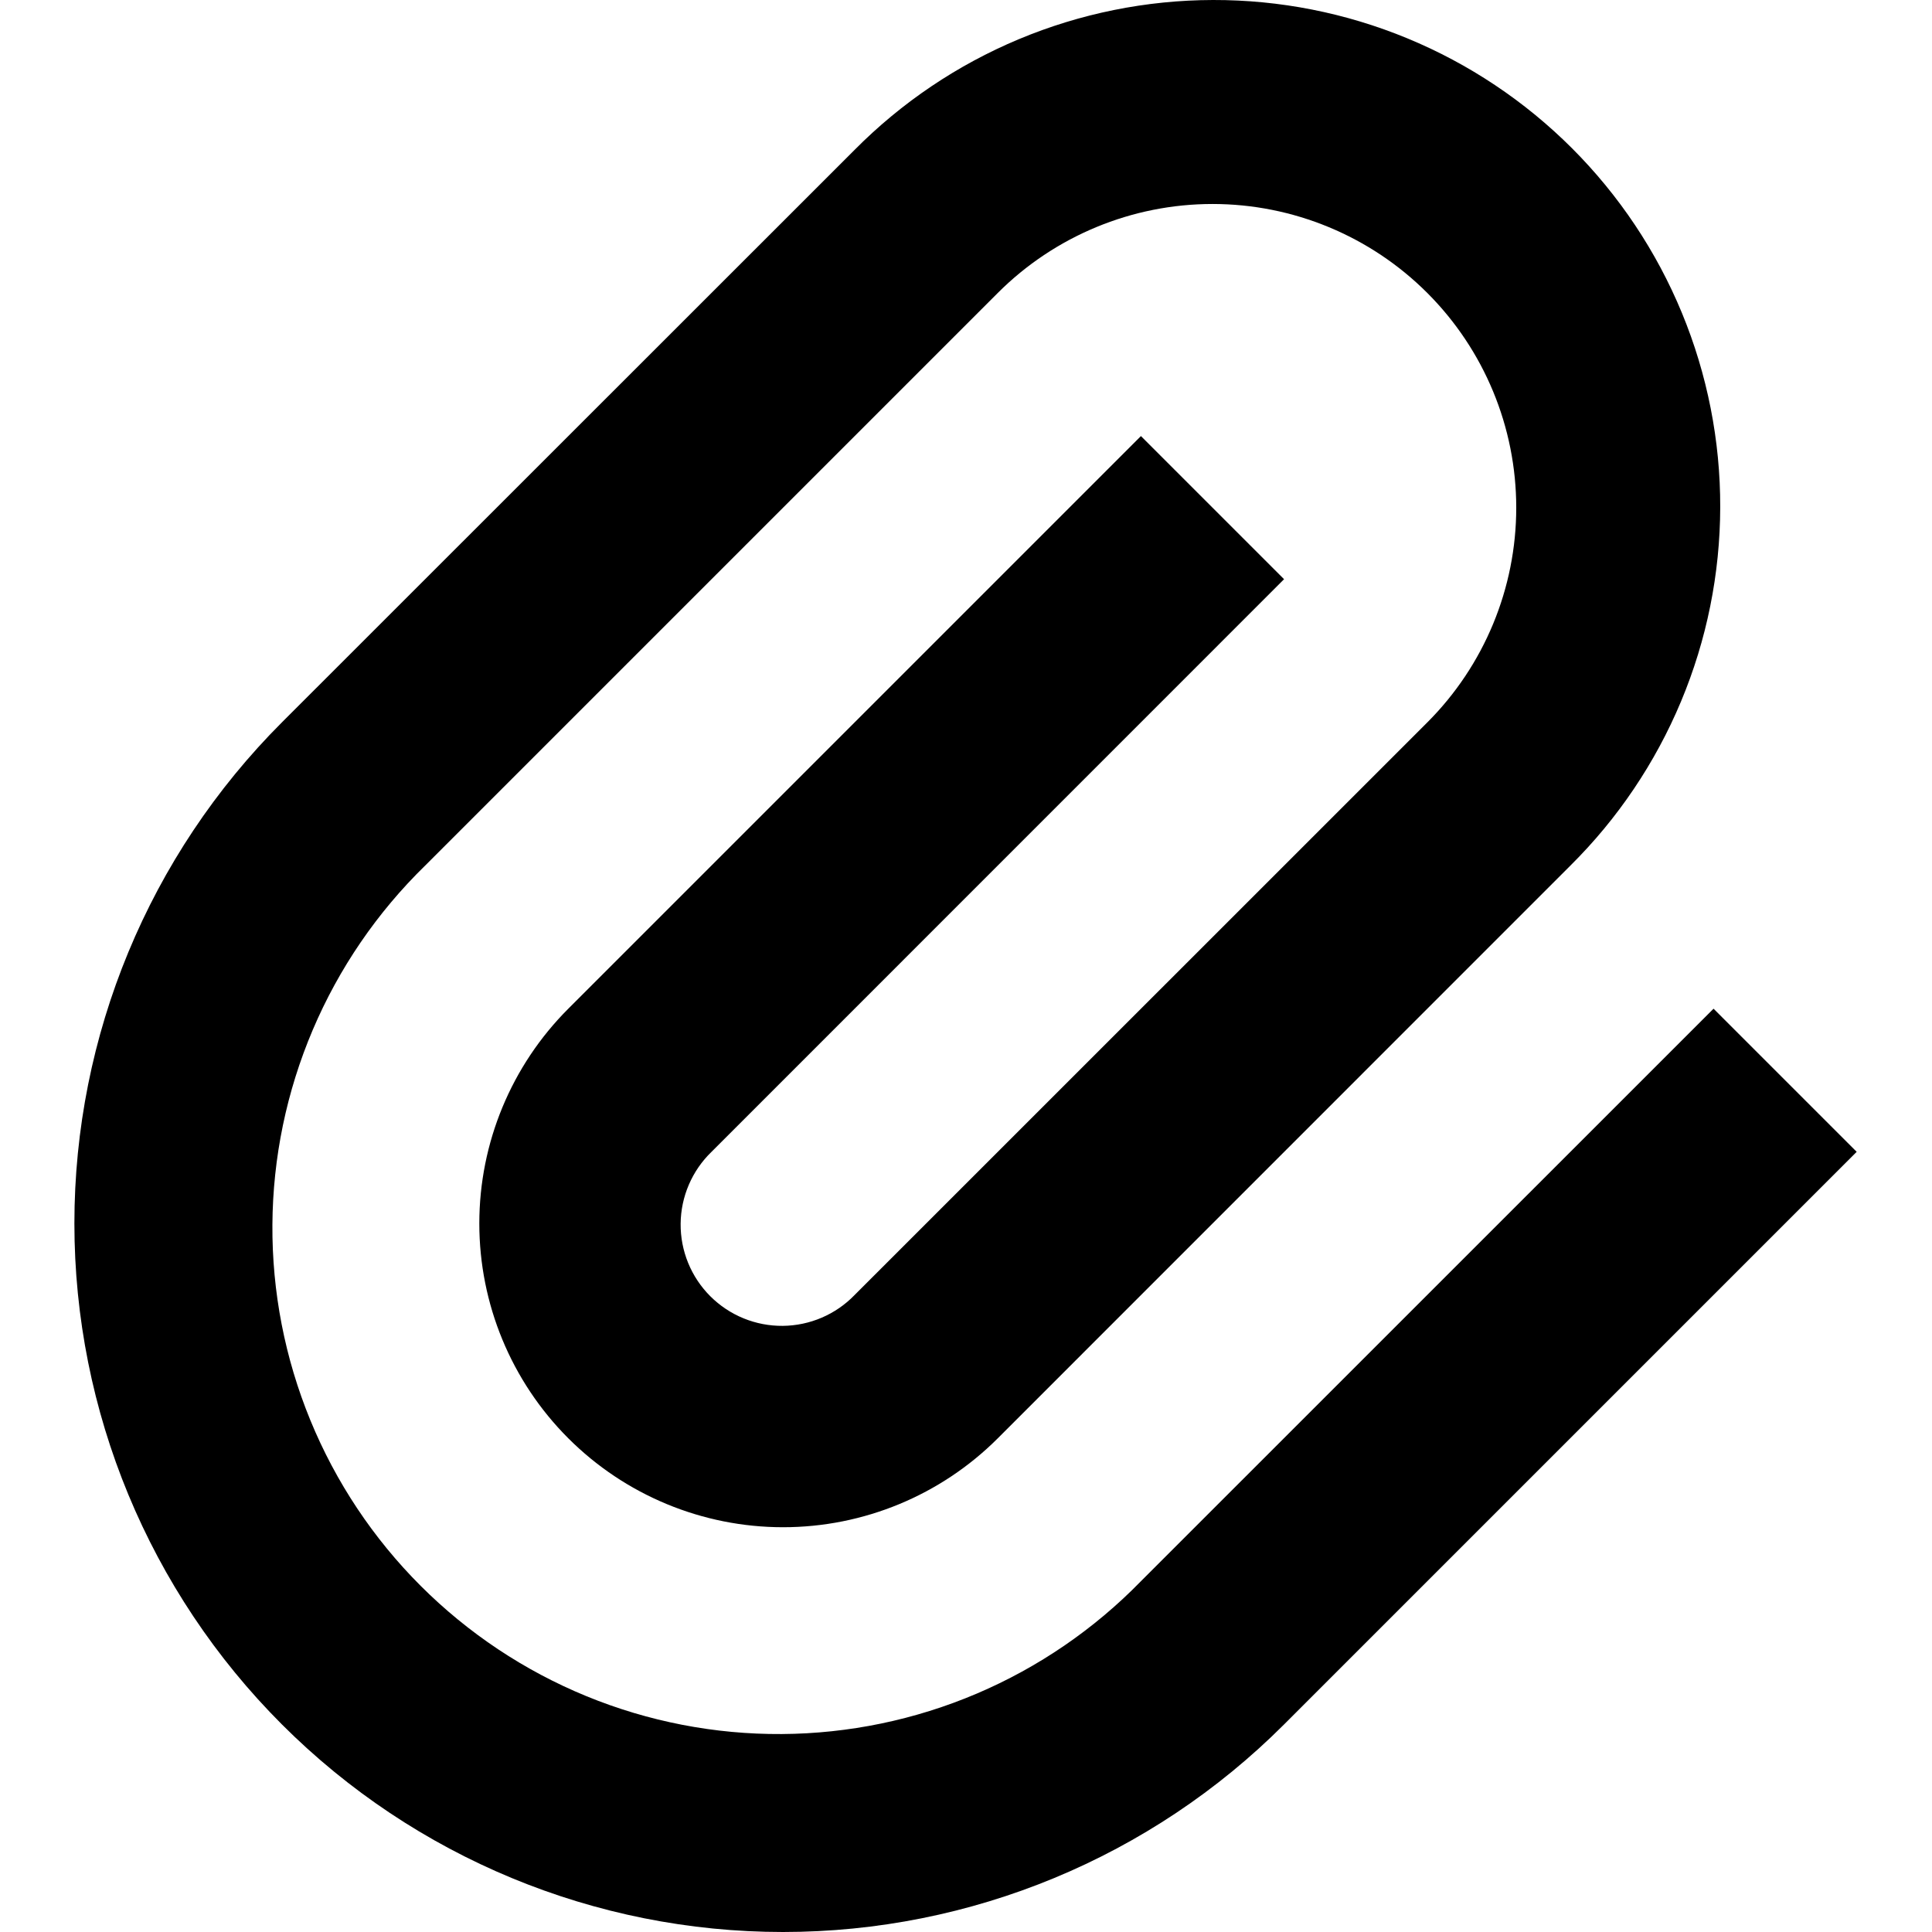
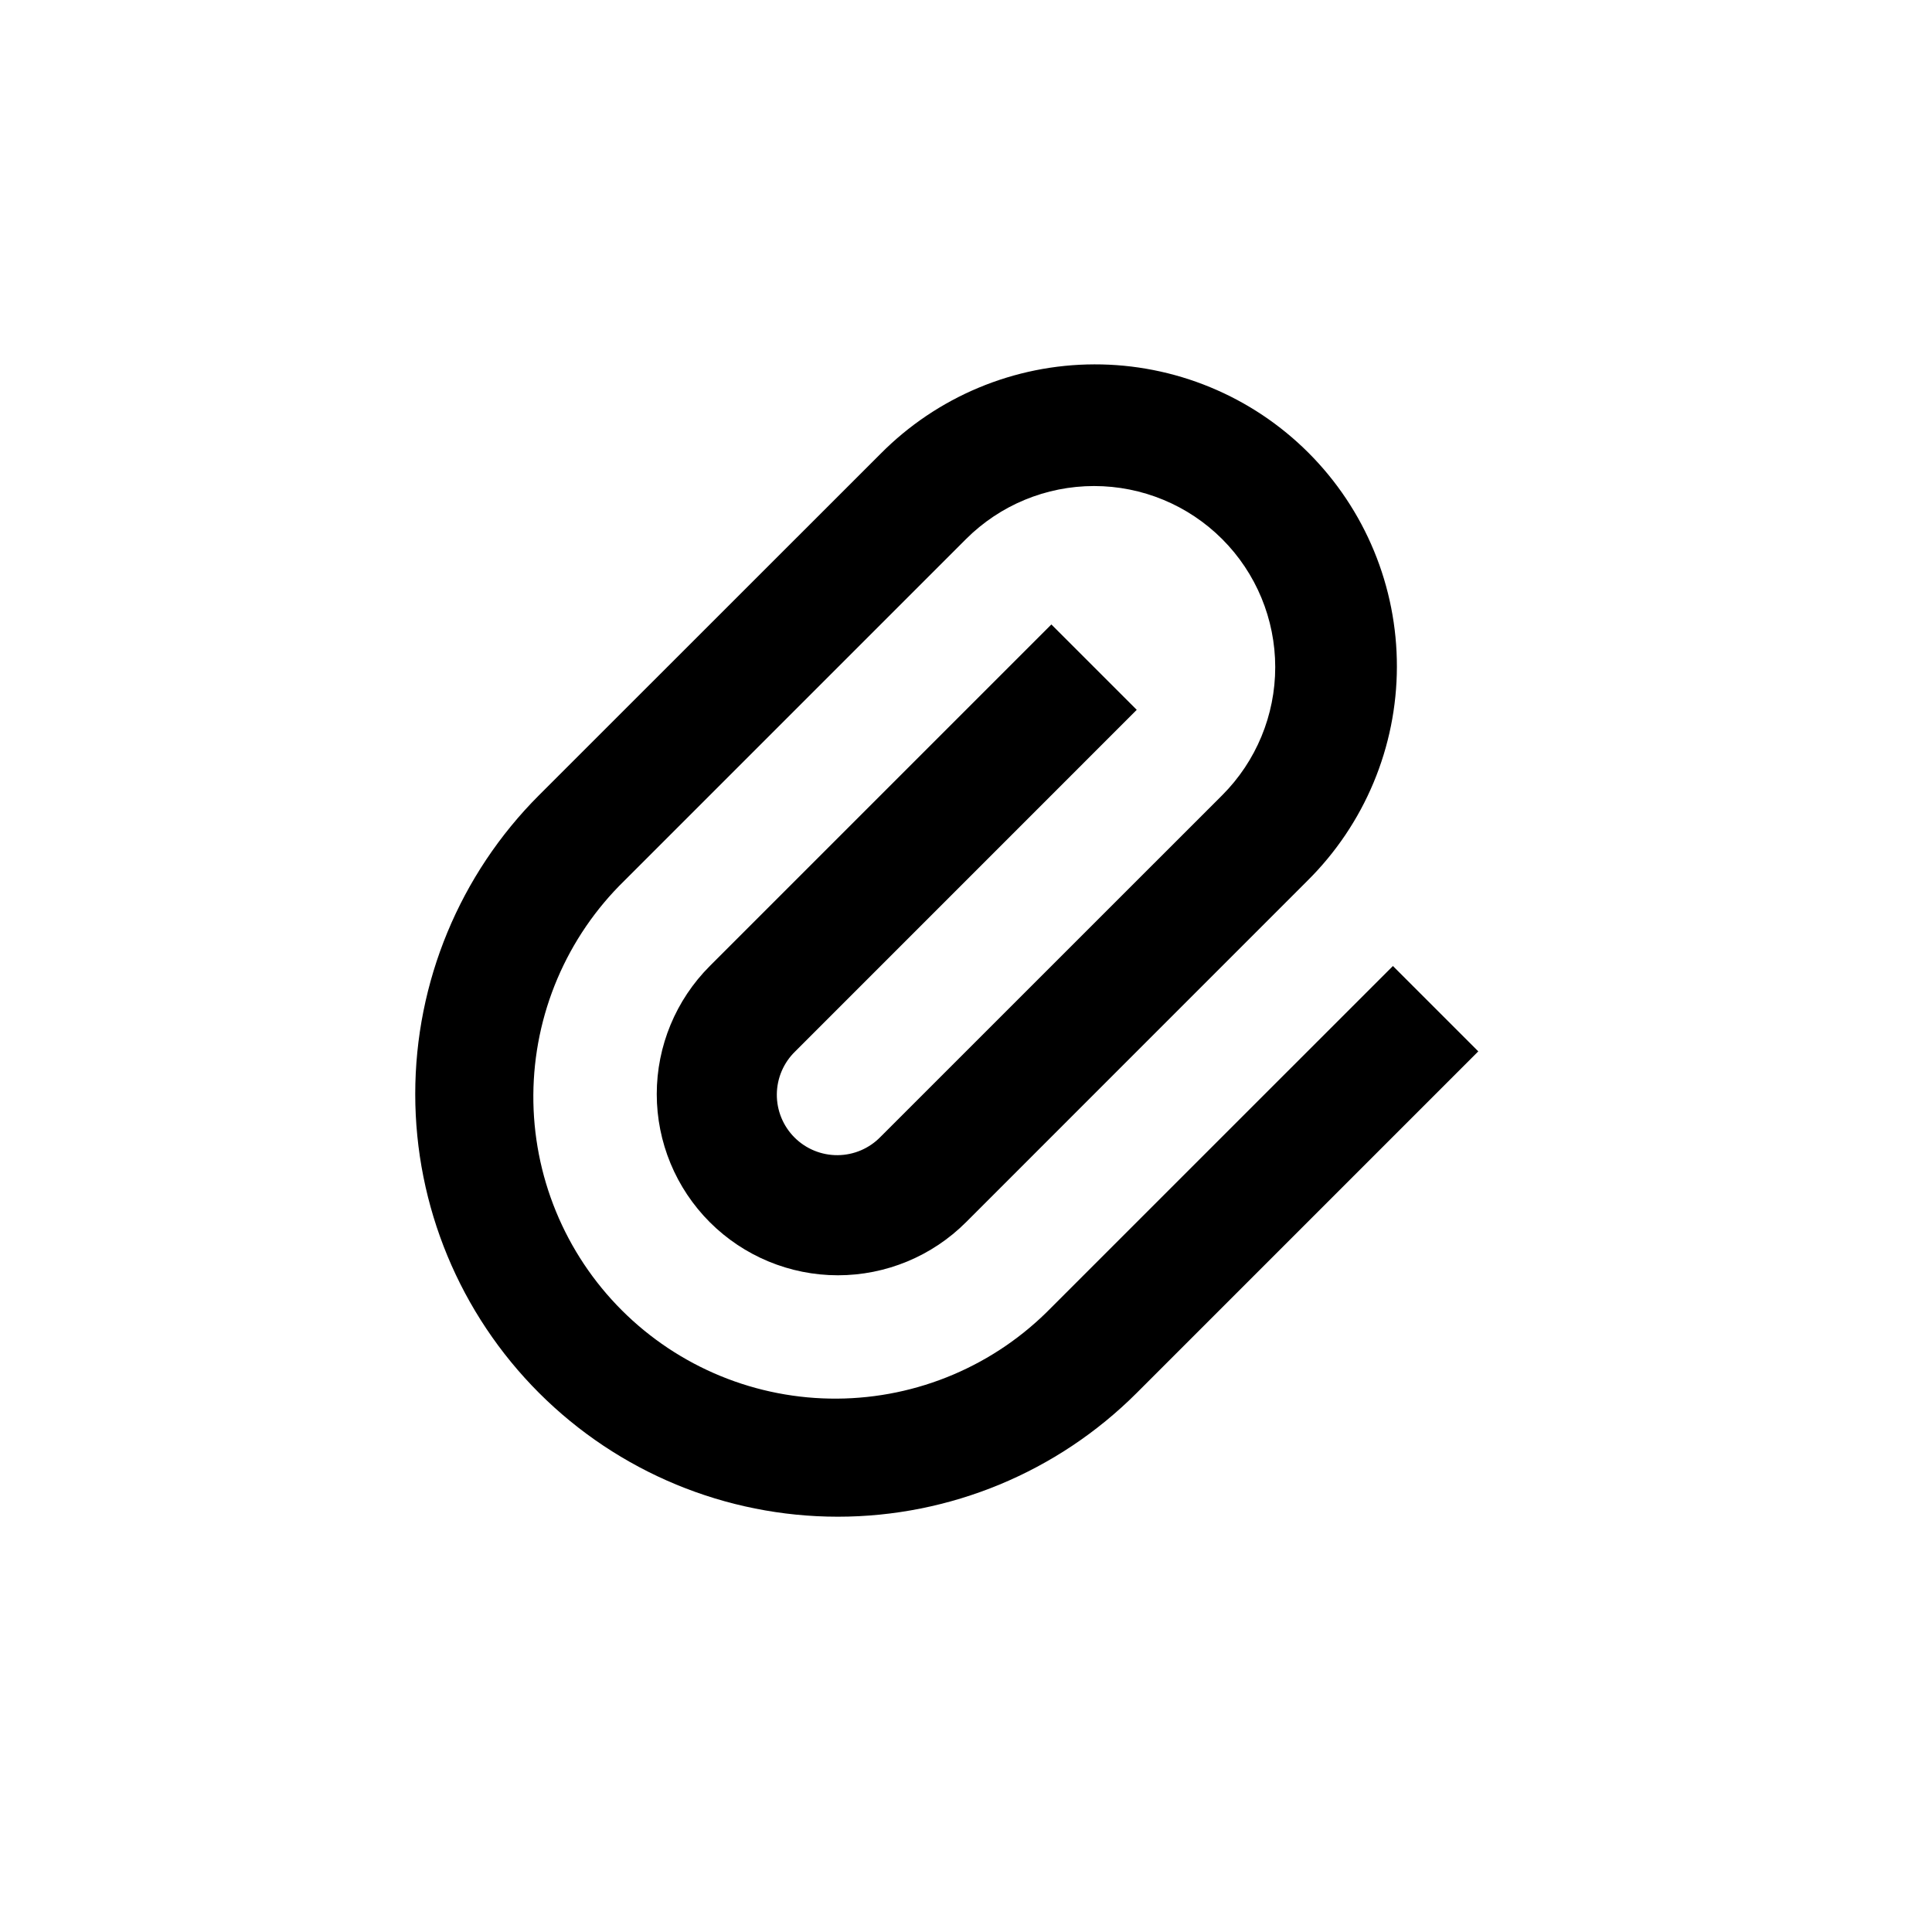
<svg xmlns="http://www.w3.org/2000/svg" width="1792" height="1792" viewBox="0 0 1792 1792" fill="none">
-   <path d="M1191.01 537.232L659.972 1068.36C651.004 1077.02 643.852 1087.38 638.931 1098.84C634.01 1110.29 631.42 1122.61 631.312 1135.08C631.204 1147.55 633.579 1159.91 638.3 1171.45C643.021 1182.99 649.992 1193.47 658.808 1202.29C667.623 1211.1 678.106 1218.07 689.645 1222.79C701.184 1227.51 713.547 1229.89 726.013 1229.78C738.48 1229.67 750.8 1227.08 762.255 1222.16C773.71 1217.24 784.07 1210.09 792.731 1201.12L1323.86 670.085C1376.69 617.258 1406.37 545.609 1406.37 470.899C1406.37 396.19 1376.69 324.541 1323.86 271.714C1271.03 218.886 1199.39 189.208 1124.68 189.208C1049.97 189.208 978.318 218.886 925.49 271.714L394.359 802.845C349.863 846.233 314.425 898.026 290.101 955.217C265.777 1012.41 253.051 1073.86 252.662 1136.01C252.272 1198.16 264.227 1259.76 287.833 1317.25C311.438 1374.75 346.224 1426.98 390.173 1470.92C434.123 1514.86 486.36 1549.64 543.855 1573.24C601.35 1596.84 662.958 1608.78 725.106 1608.39C787.254 1607.99 848.704 1595.25 905.892 1570.92C963.08 1546.59 1014.87 1511.14 1058.25 1466.64L1589.38 935.604L1722.14 1068.36L1191.01 1599.49C1067.75 1722.75 900.573 1792 726.257 1792C551.942 1792 384.766 1722.75 261.506 1599.49C138.247 1476.23 69 1309.06 69 1134.74C69 960.427 138.247 793.251 261.506 669.991L792.731 138.954C836.254 95.049 888.019 60.172 945.057 36.327C1002.09 12.481 1063.28 0.136 1125.1 0.001C1186.92 -0.134 1248.16 11.943 1305.3 35.538C1362.45 59.133 1414.36 93.783 1458.08 137.497C1501.79 181.212 1536.44 233.13 1560.04 290.272C1583.63 347.413 1595.71 408.652 1595.57 470.474C1595.44 532.295 1583.09 593.481 1559.25 650.518C1535.4 707.556 1500.53 759.322 1456.62 802.845L925.49 1334.07C872.65 1386.9 800.989 1416.57 726.271 1416.56C651.553 1416.55 579.899 1386.86 527.072 1334.02C474.244 1281.18 444.571 1209.52 444.58 1134.8C444.589 1060.09 474.279 988.431 527.119 935.604L1058.25 404.473L1191.01 537.232Z" fill="black" />
+   <path d="M1054.37 658.392L737.632 975.184C732.283 980.35 728.017 986.529 725.082 993.361C722.147 1000.19 720.603 1007.54 720.538 1014.98C720.473 1022.41 721.89 1029.79 724.706 1036.67C727.522 1043.55 731.68 1049.8 736.938 1055.06C742.196 1060.32 748.448 1064.48 755.331 1067.29C762.213 1070.11 769.587 1071.53 777.022 1071.46C784.458 1071.4 791.806 1069.85 798.639 1066.92C805.471 1063.98 811.65 1059.72 816.816 1054.37L1133.61 737.632C1165.12 706.123 1182.82 663.388 1182.82 618.828C1182.82 574.268 1165.12 531.533 1133.61 500.024C1102.1 468.515 1059.36 450.814 1014.8 450.814C970.244 450.814 927.509 468.515 896 500.024L579.208 816.816C552.668 842.695 531.531 873.587 517.023 907.698C502.515 941.81 494.925 978.463 494.693 1015.53C494.46 1052.6 501.591 1089.34 515.67 1123.63C529.75 1157.93 550.498 1189.08 576.711 1215.29C602.925 1241.5 634.081 1262.24 668.374 1276.32C702.667 1290.39 739.413 1297.52 776.481 1297.28C813.549 1297.04 850.201 1289.45 884.311 1274.93C918.42 1260.42 949.309 1239.28 975.184 1212.74L1291.98 896L1371.16 975.184L1054.37 1291.98C980.85 1365.49 881.138 1406.8 777.168 1406.8C673.198 1406.8 573.486 1365.49 499.968 1291.98C426.45 1218.46 385.148 1118.75 385.148 1014.78C385.148 910.806 426.45 811.094 499.968 737.576L816.816 420.84C842.775 394.653 873.651 373.851 907.671 359.628C941.691 345.405 978.185 338.042 1015.06 337.962C1051.93 337.881 1088.46 345.084 1122.54 359.158C1156.62 373.231 1187.59 393.898 1213.66 419.971C1239.73 446.044 1260.4 477.011 1274.47 511.093C1288.55 545.175 1295.75 581.701 1295.67 618.574C1295.59 655.447 1288.23 691.941 1274 725.961C1259.78 759.981 1238.98 790.857 1212.79 816.816L896 1133.66C864.484 1165.17 821.742 1182.87 777.176 1182.87C732.611 1182.86 689.873 1165.15 658.364 1133.64C626.855 1102.12 609.157 1059.38 609.162 1014.81C609.167 970.247 626.876 927.509 658.392 896L975.184 579.208L1054.37 658.392Z" fill="black" />
</svg>
